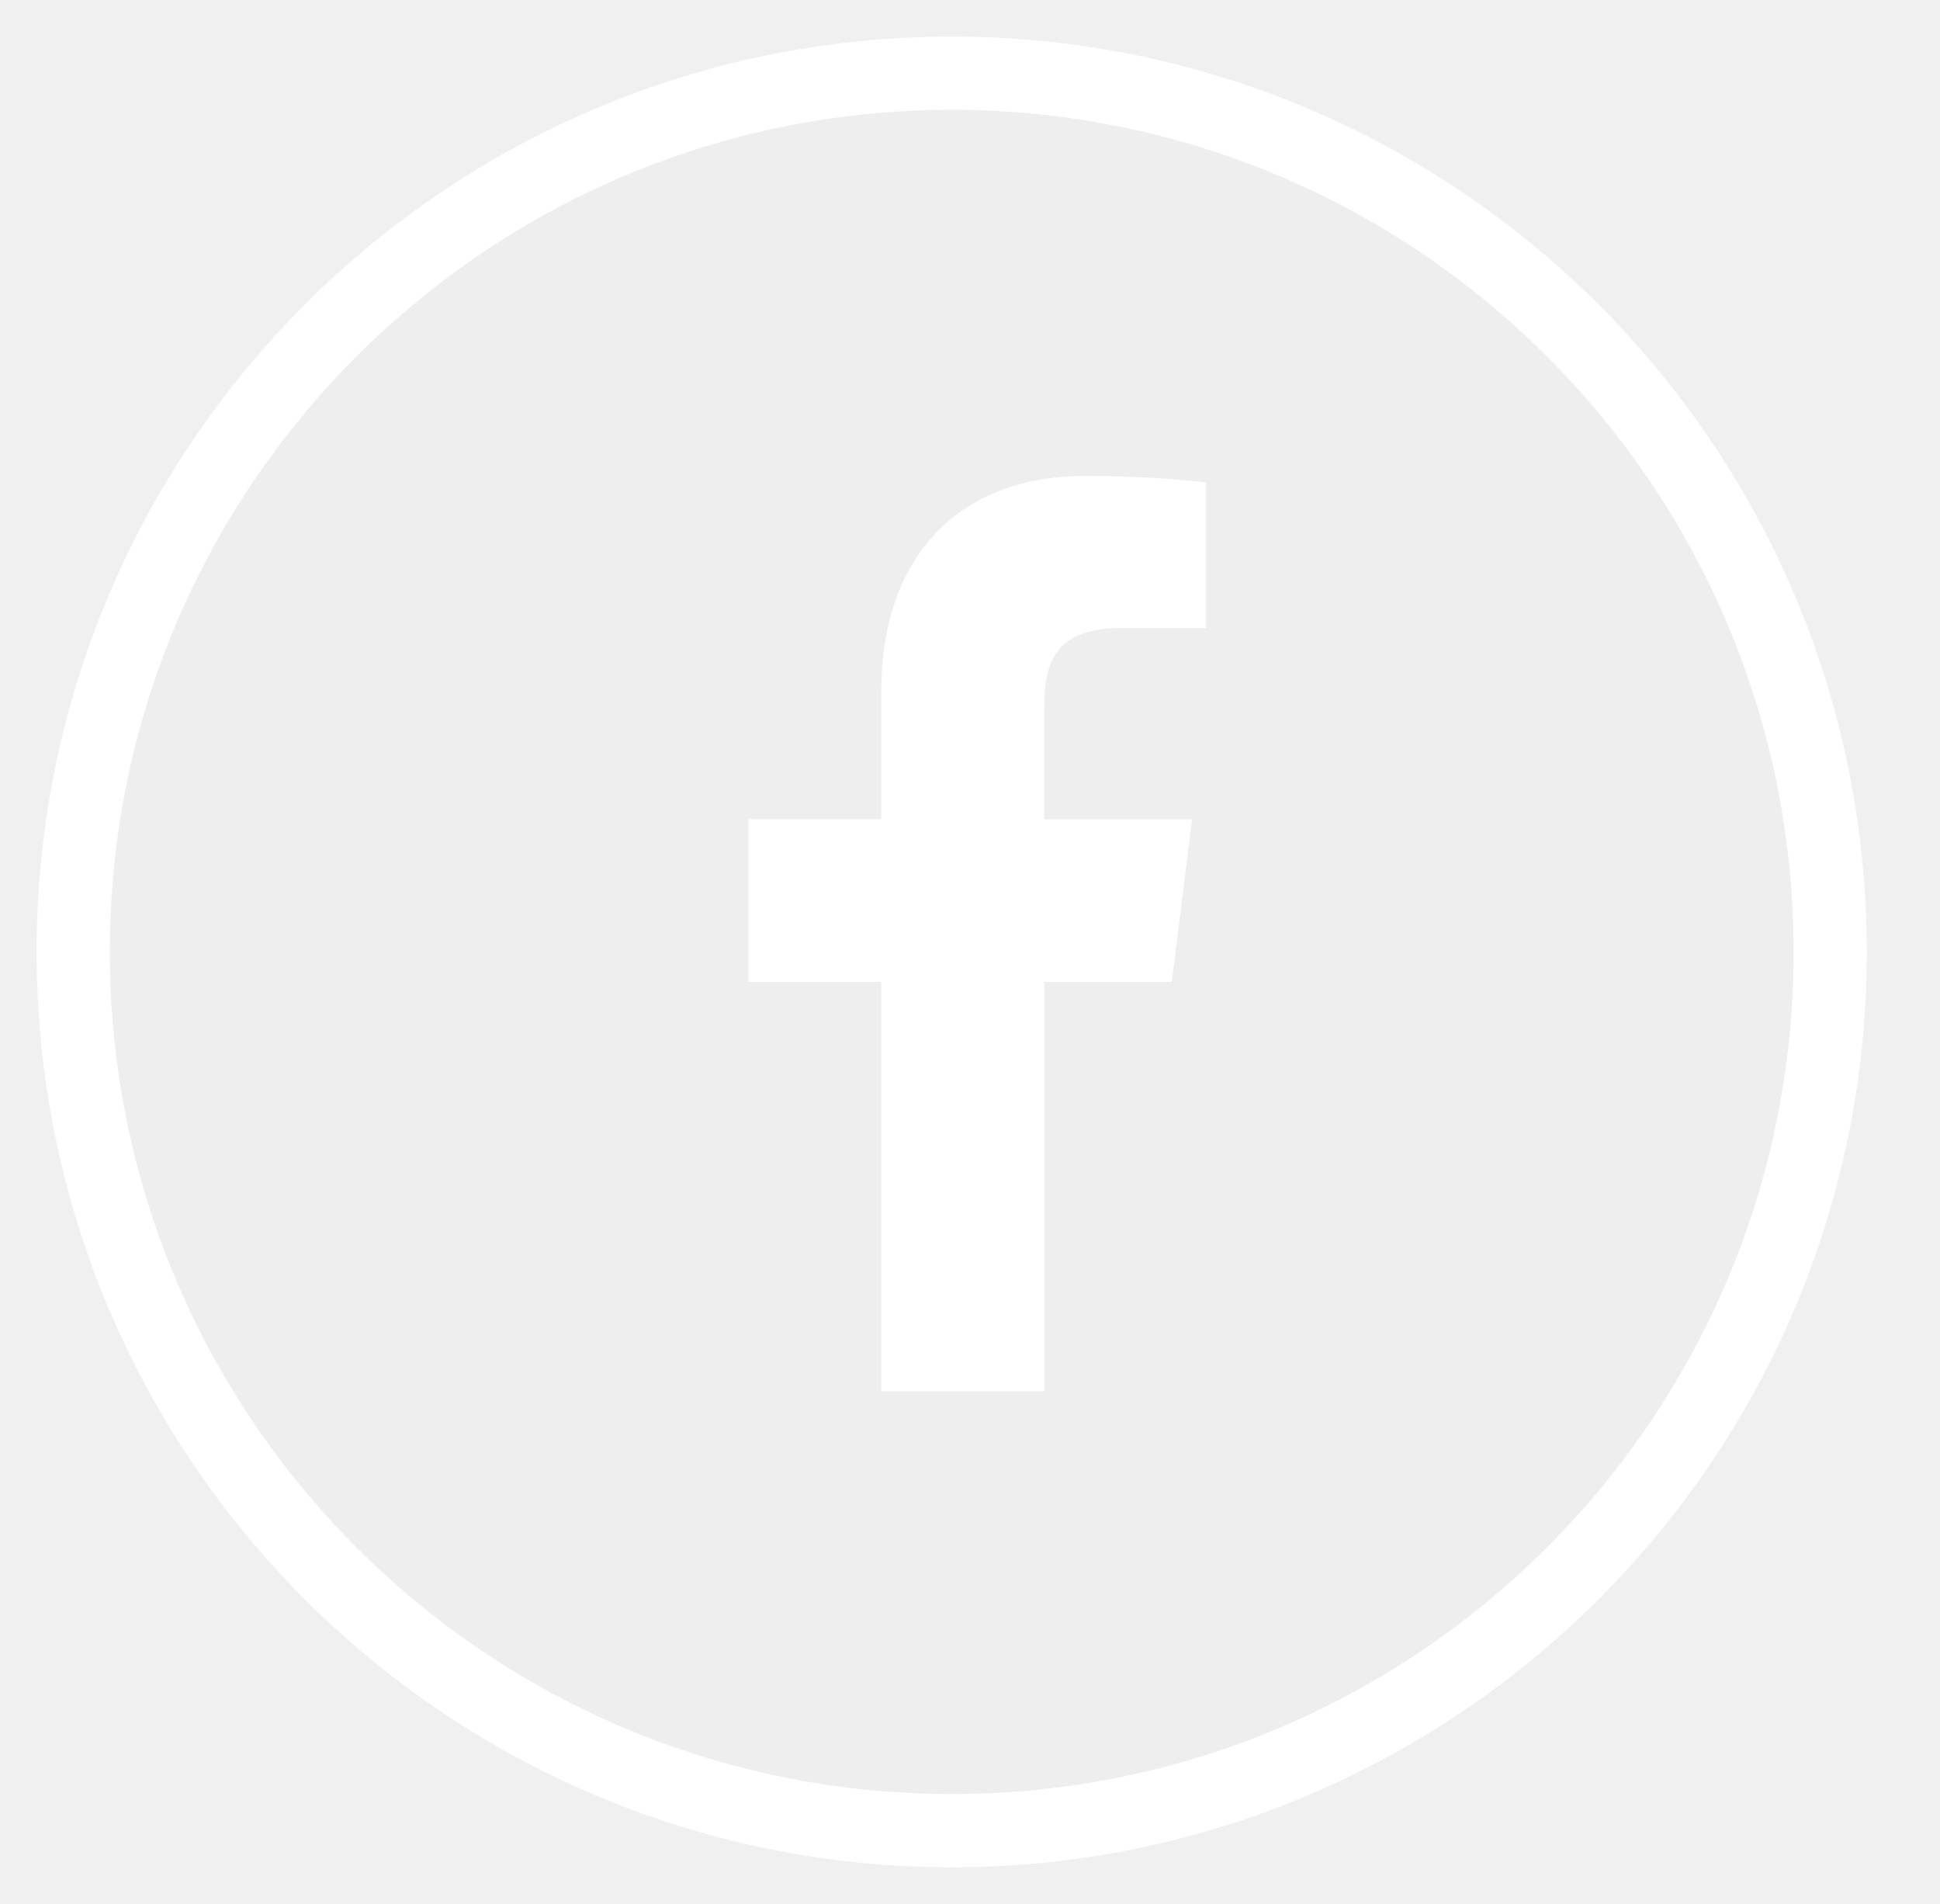
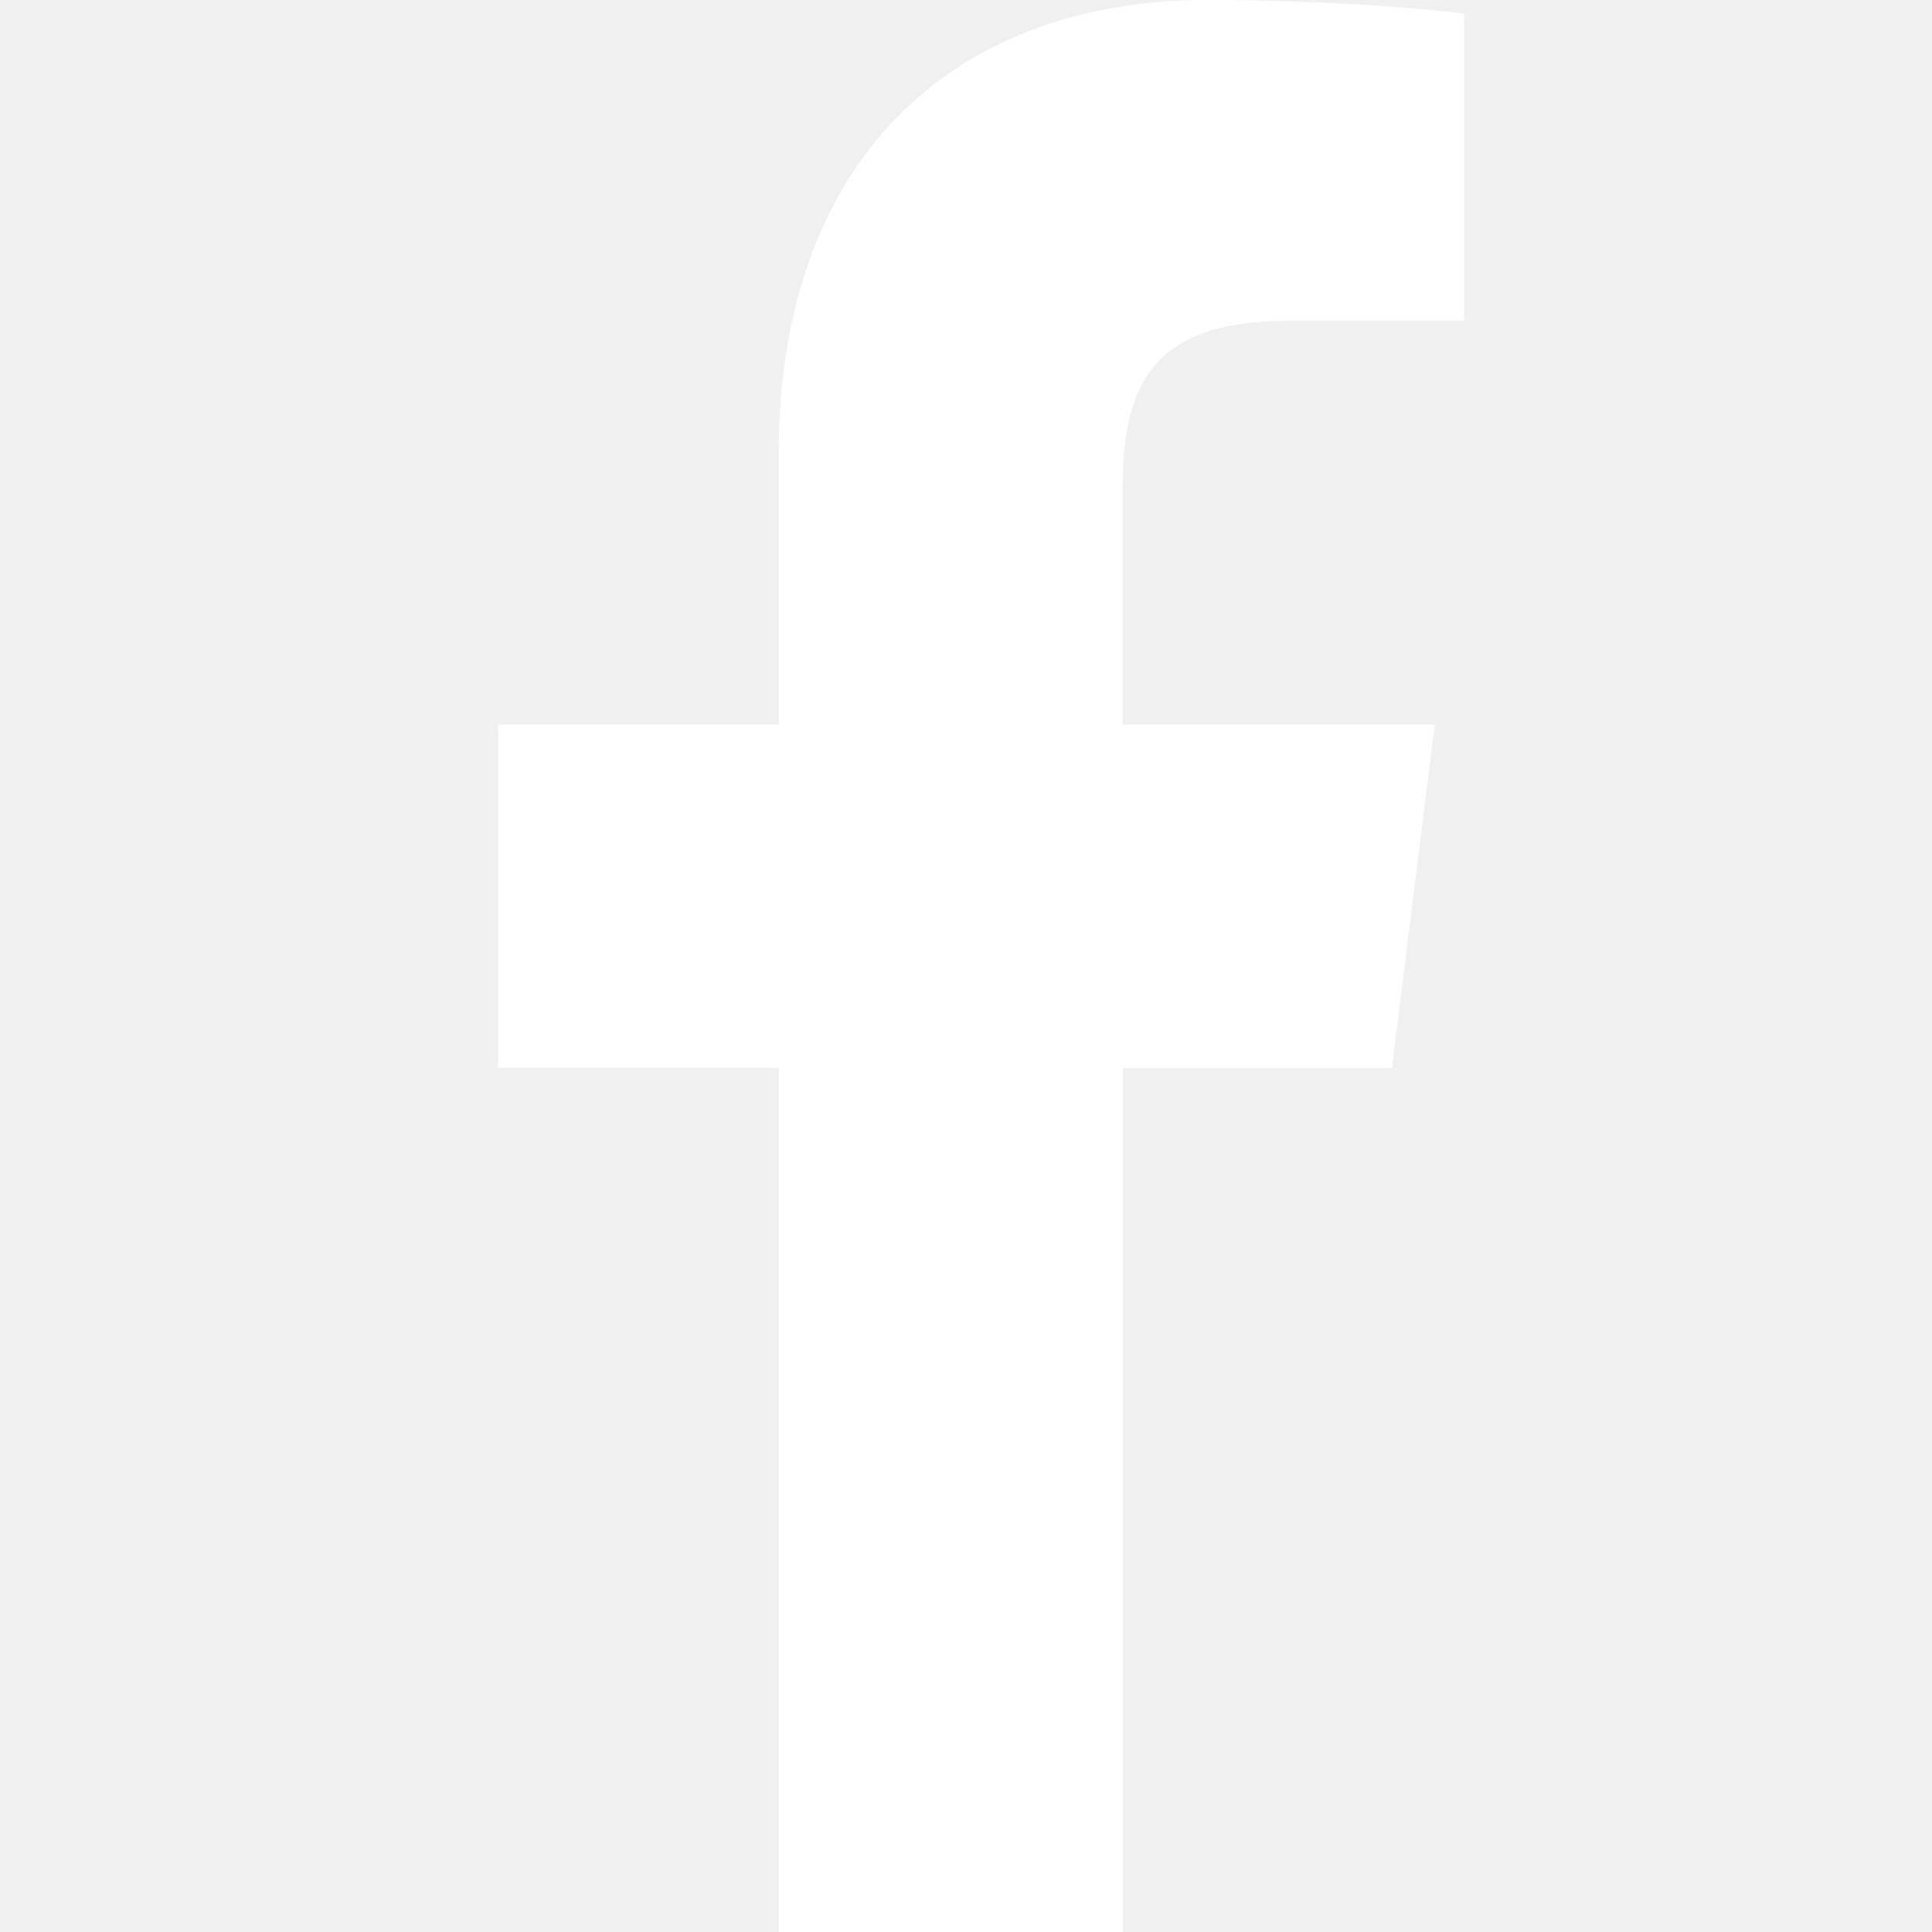
- <svg xmlns="http://www.w3.org/2000/svg" width="53" height="52" viewBox="0 0 53 52" fill="none">
-   <g clip-path="url(#clip0_1_18)">
-     <path d="M26 2C39.255 2 50 12.745 50 26C50 39.255 39.255 50 26 50C12.745 50 2 39.255 2 26C2 12.745 12.745 2 26 2Z" fill="black" fill-opacity="0.01" stroke="white" stroke-width="2" />
-     <g clip-path="url(#clip1_1_18)">
-       <path d="M30.664 17.151H32.946V13.176C32.552 13.122 31.198 13 29.621 13C26.33 13 24.076 15.07 24.076 18.874V22.375H20.445V26.819H24.076V38H28.528V26.82H32.013L32.566 22.376H28.527V19.315C28.528 18.03 28.874 17.151 30.664 17.151Z" fill="white" />
-     </g>
+ <svg xmlns="http://www.w3.org/2000/svg" width="25" height="25" viewBox="0 0 25 25" fill="none">
+   <g clip-path="url(#clip0_1_20)">
+     <path d="M16.664 4.151H18.946V0.176C18.552 0.122 17.198 0 15.621 0C12.33 0 10.076 2.07 10.076 5.874V9.375H6.445V13.819H10.076V25H14.528V13.82H18.012L18.566 9.376H14.527V6.315C14.528 5.03 14.874 4.151 16.664 4.151Z" fill="white" />
  </g>
  <defs>
-     <clipPath id="clip0_1_18">
-       <rect width="53" height="52" fill="white" />
-     </clipPath>
-     <clipPath id="clip1_1_18">
-       <rect width="25" height="25" fill="white" transform="translate(14 13)" />
+     <clipPath id="clip0_1_20">
+       <rect width="25" height="25" fill="white" />
    </clipPath>
  </defs>
</svg>
